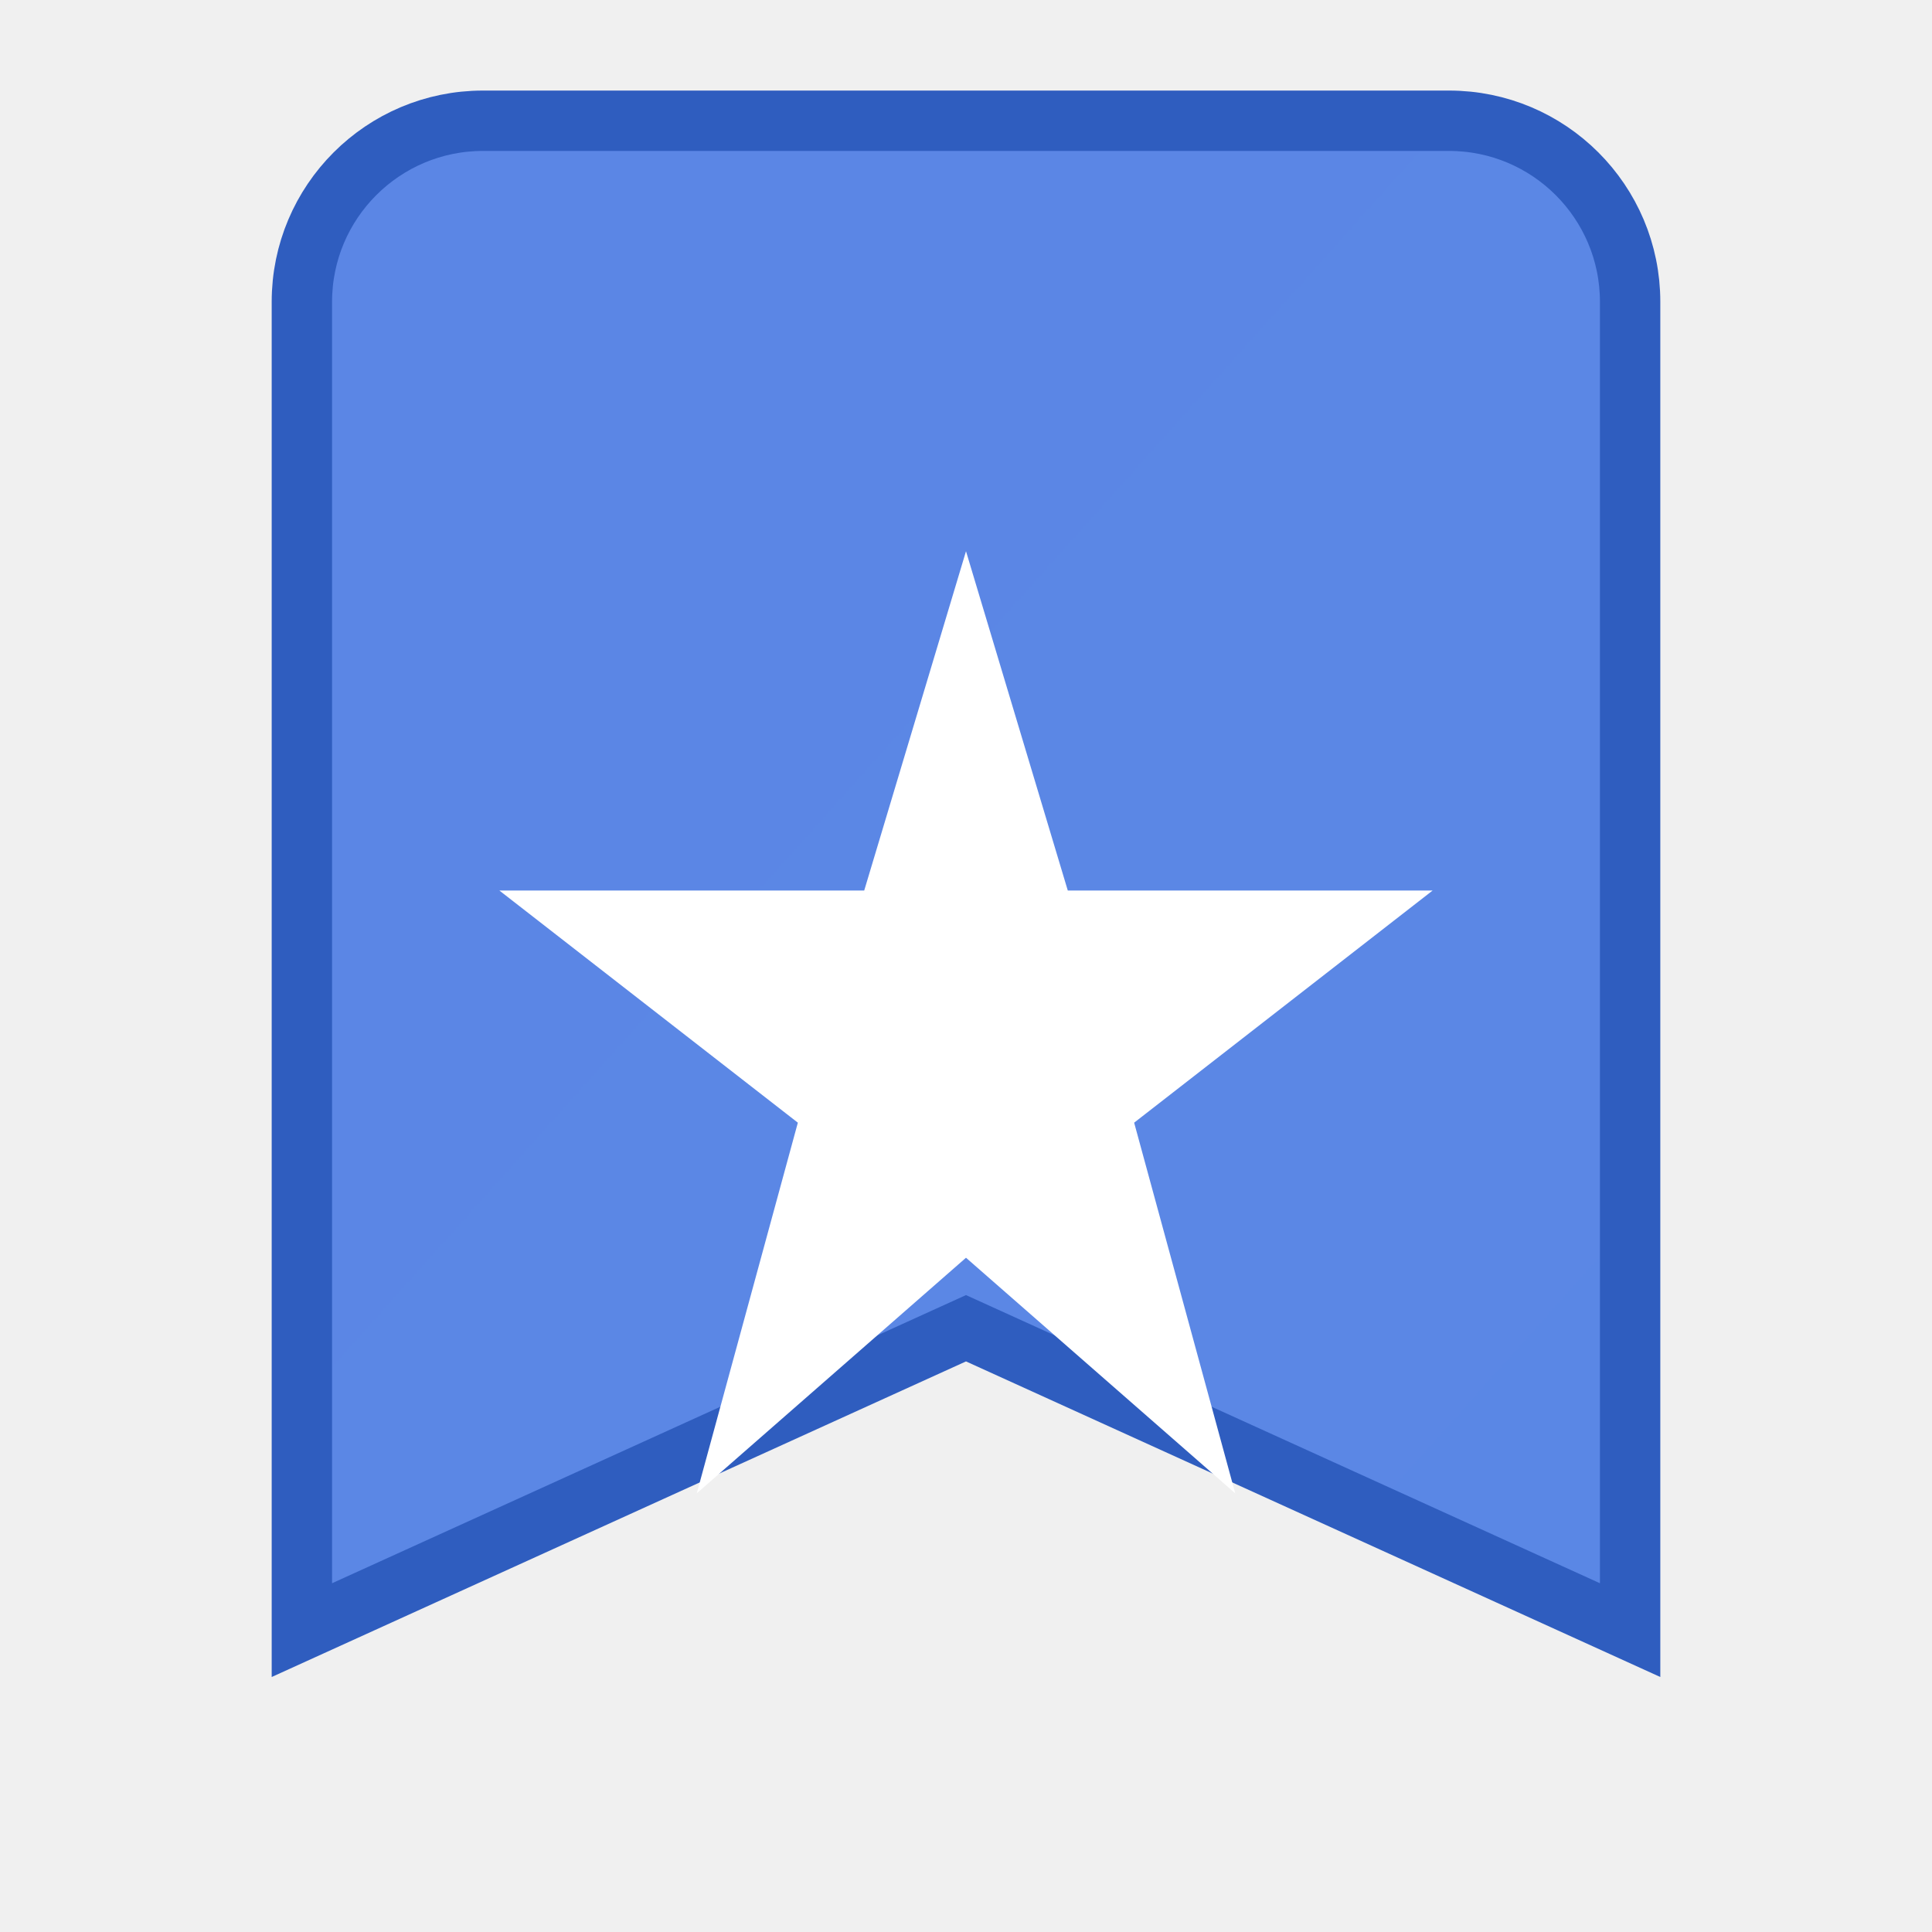
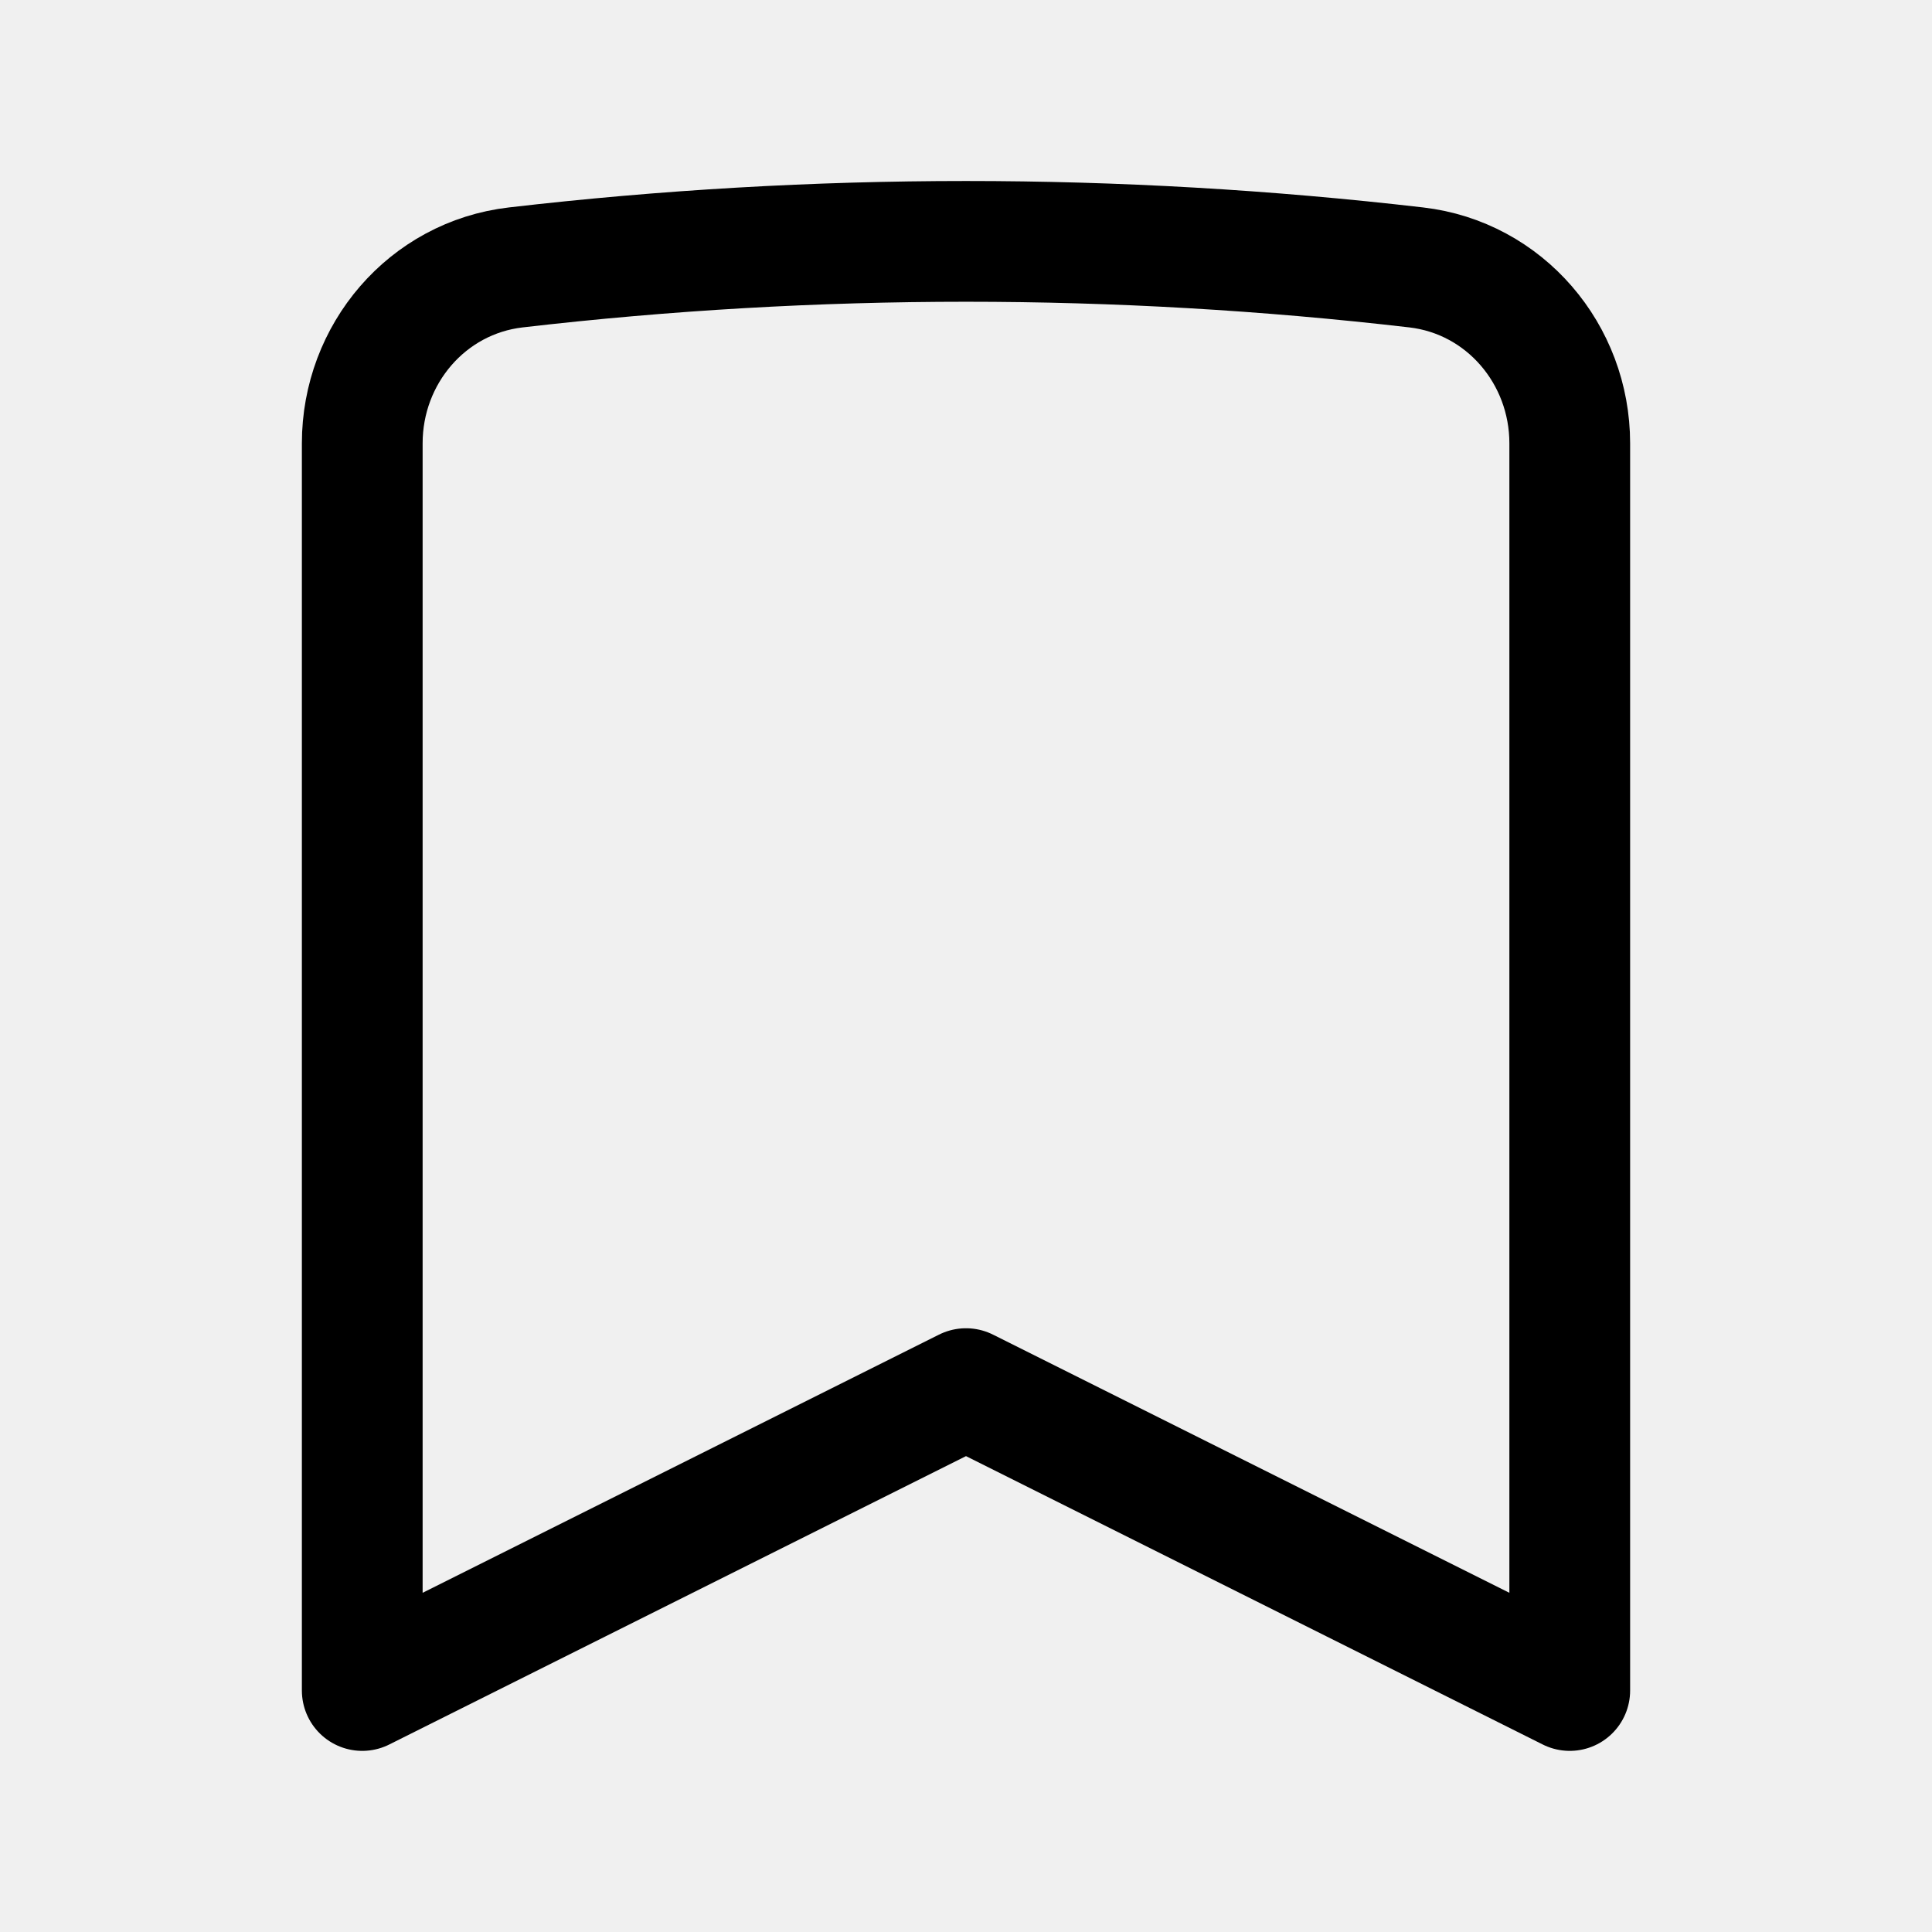
- <svg xmlns="http://www.w3.org/2000/svg" width="64" height="64" viewBox="0 0 64 64" fill="none">
-   <defs>
-     <linearGradient id="bookmarkGradient" x1="0" y1="0" x2="64" y2="64">
-       <stop offset="0%" stop-color="#5B86E5" />
-       <stop offset="100%" stop-color="#36D1DC" />
-     </linearGradient>
-   </defs>
-   <path fill="url(#bookmarkGradient)" stroke="#2F5DBF" stroke-width="2" d="M16 4 H48 A6 6 0 0 1 54 10 V54 L32 44 L10 54 V10 A6 6 0 0 1 16 4 Z" />
-   <polygon fill="white" stroke="#FFFFFF" stroke-width="1" points="32,20 35,30 46,30 37,37 40,48 32,41 24,48 27,37 18,30 29,30" />
+ <svg xmlns="http://www.w3.org/2000/svg" fill="none" viewBox="0 0 24 24" stroke-width="1.5" stroke="currentColor" class="size-6">
+   <path stroke-linecap="round" stroke-linejoin="round" d="M17.593 3.322c1.1.128 1.907 1.077 1.907 2.185V21L12 17.25 4.5 21V5.507c0-1.108.806-2.057 1.907-2.185a48.507 48.507 0 0 1 11.186 0Z" />
</svg>
